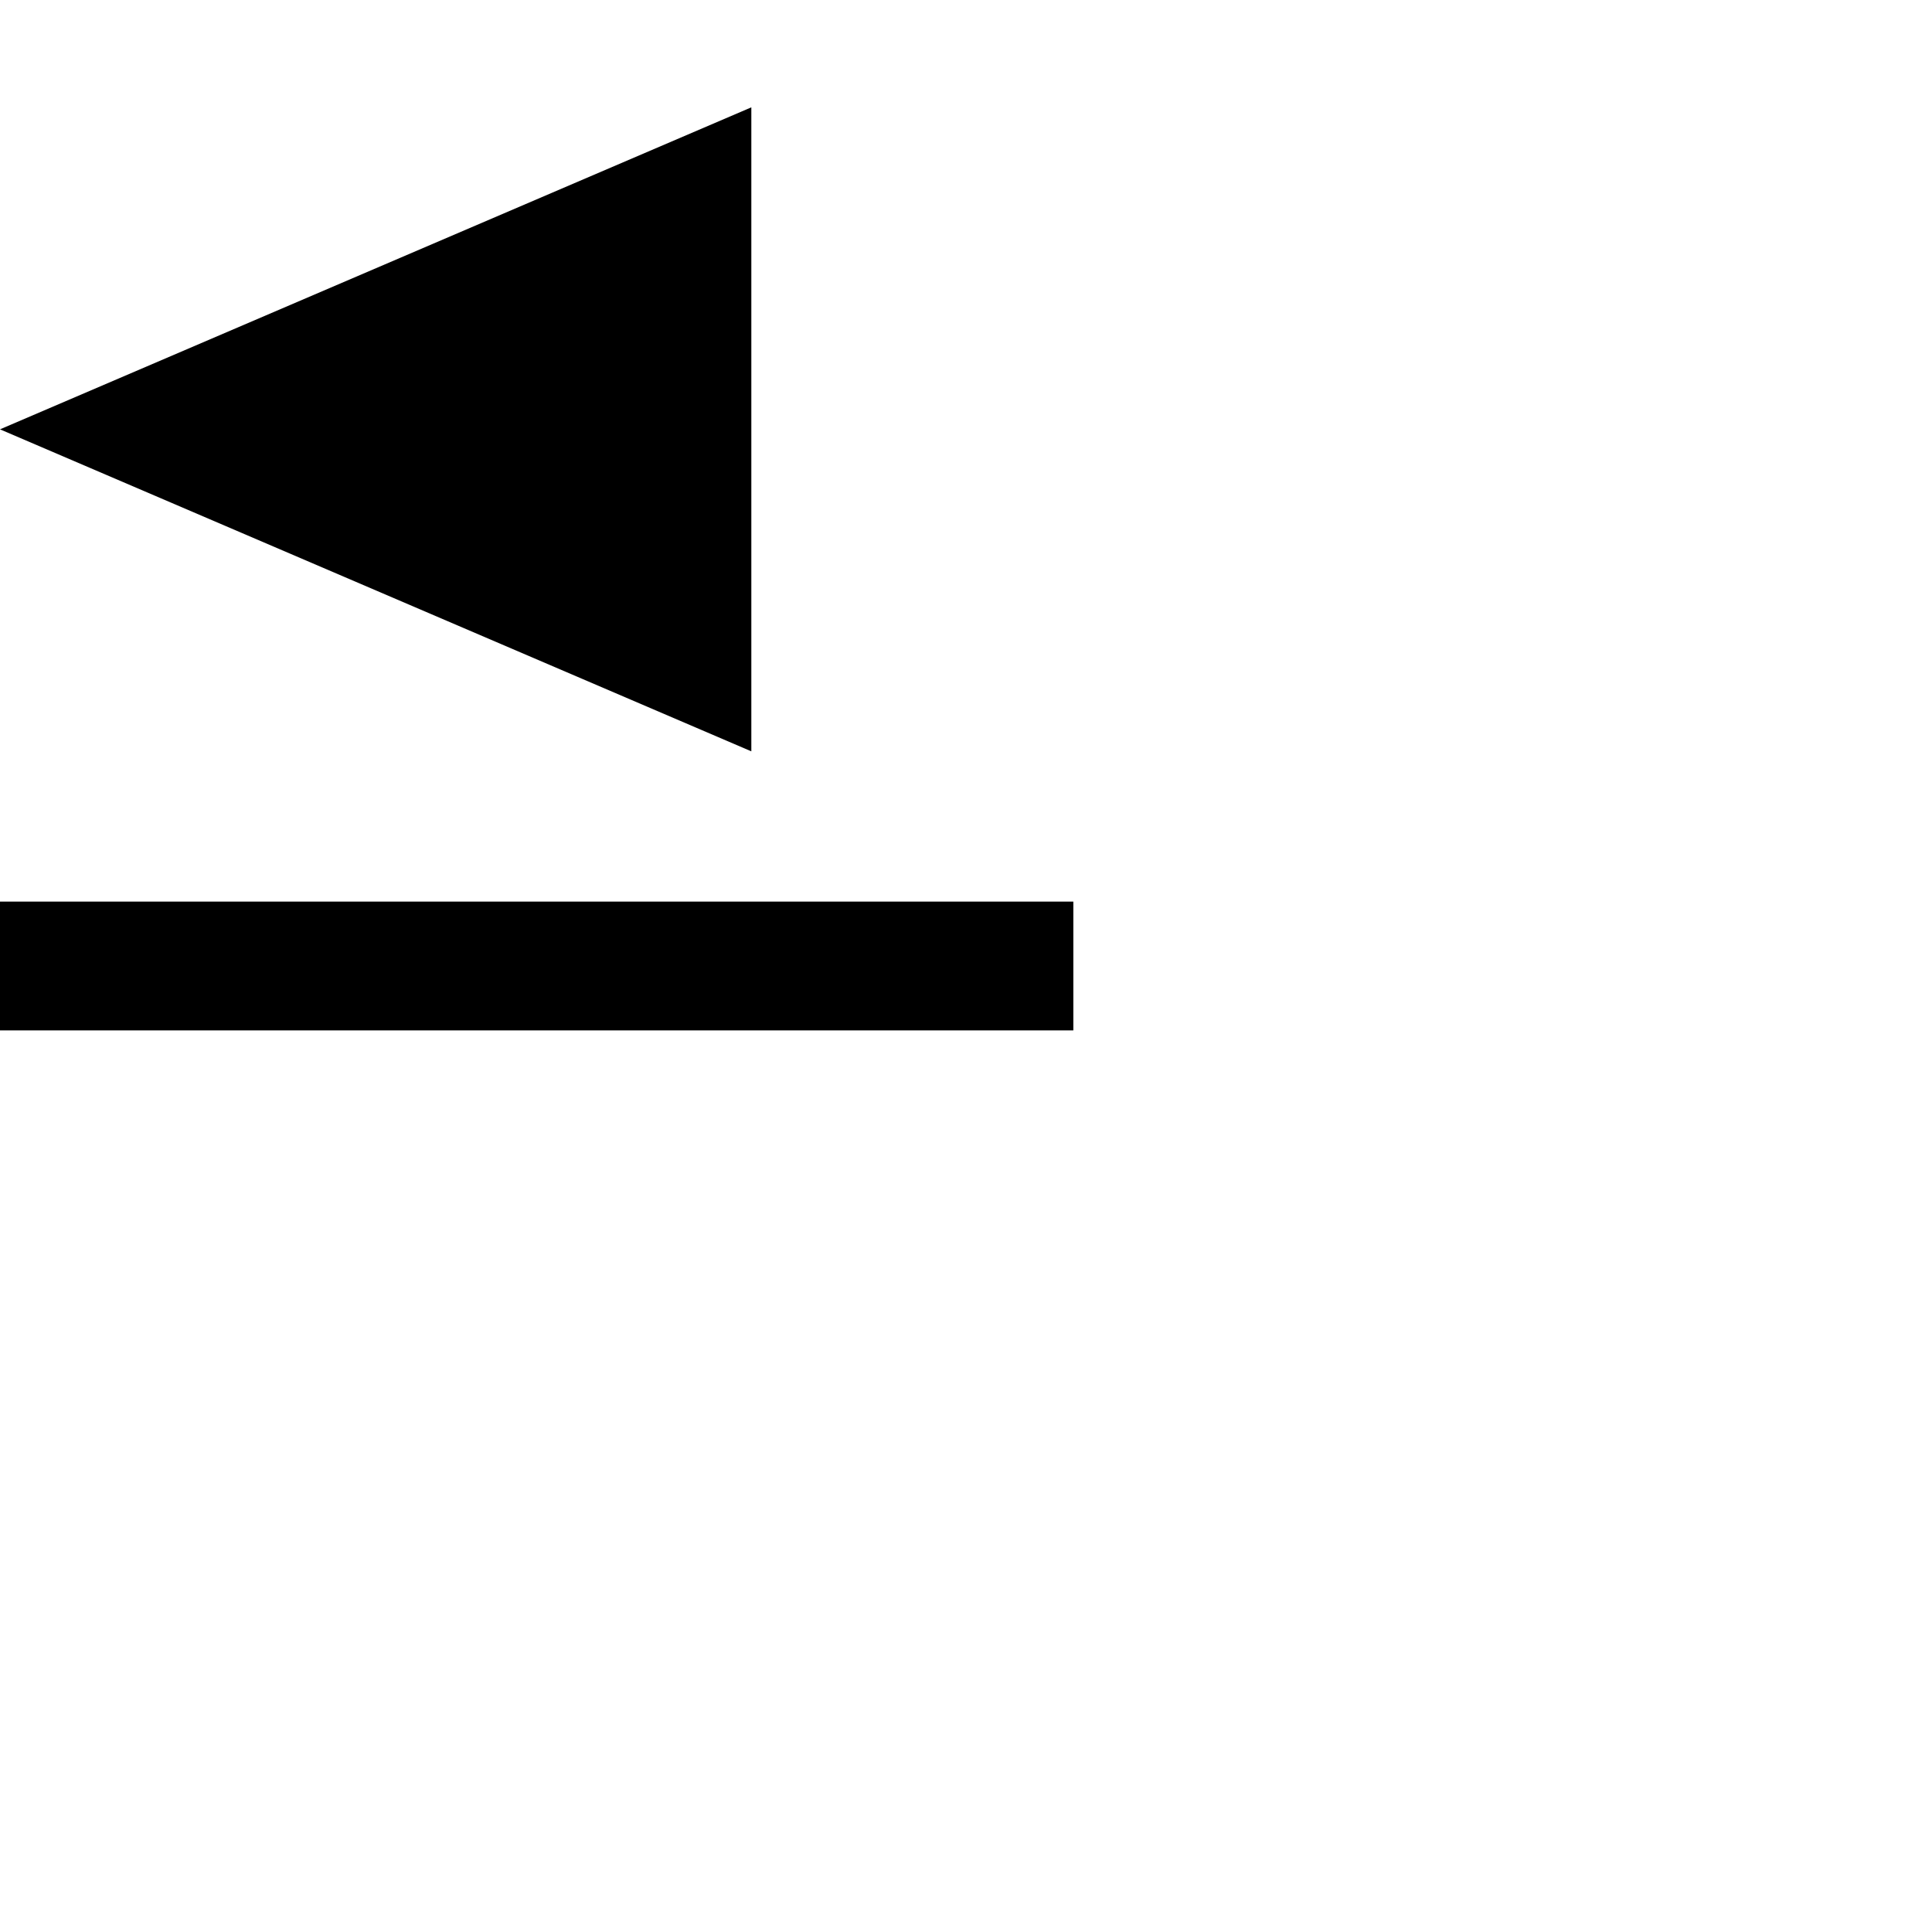
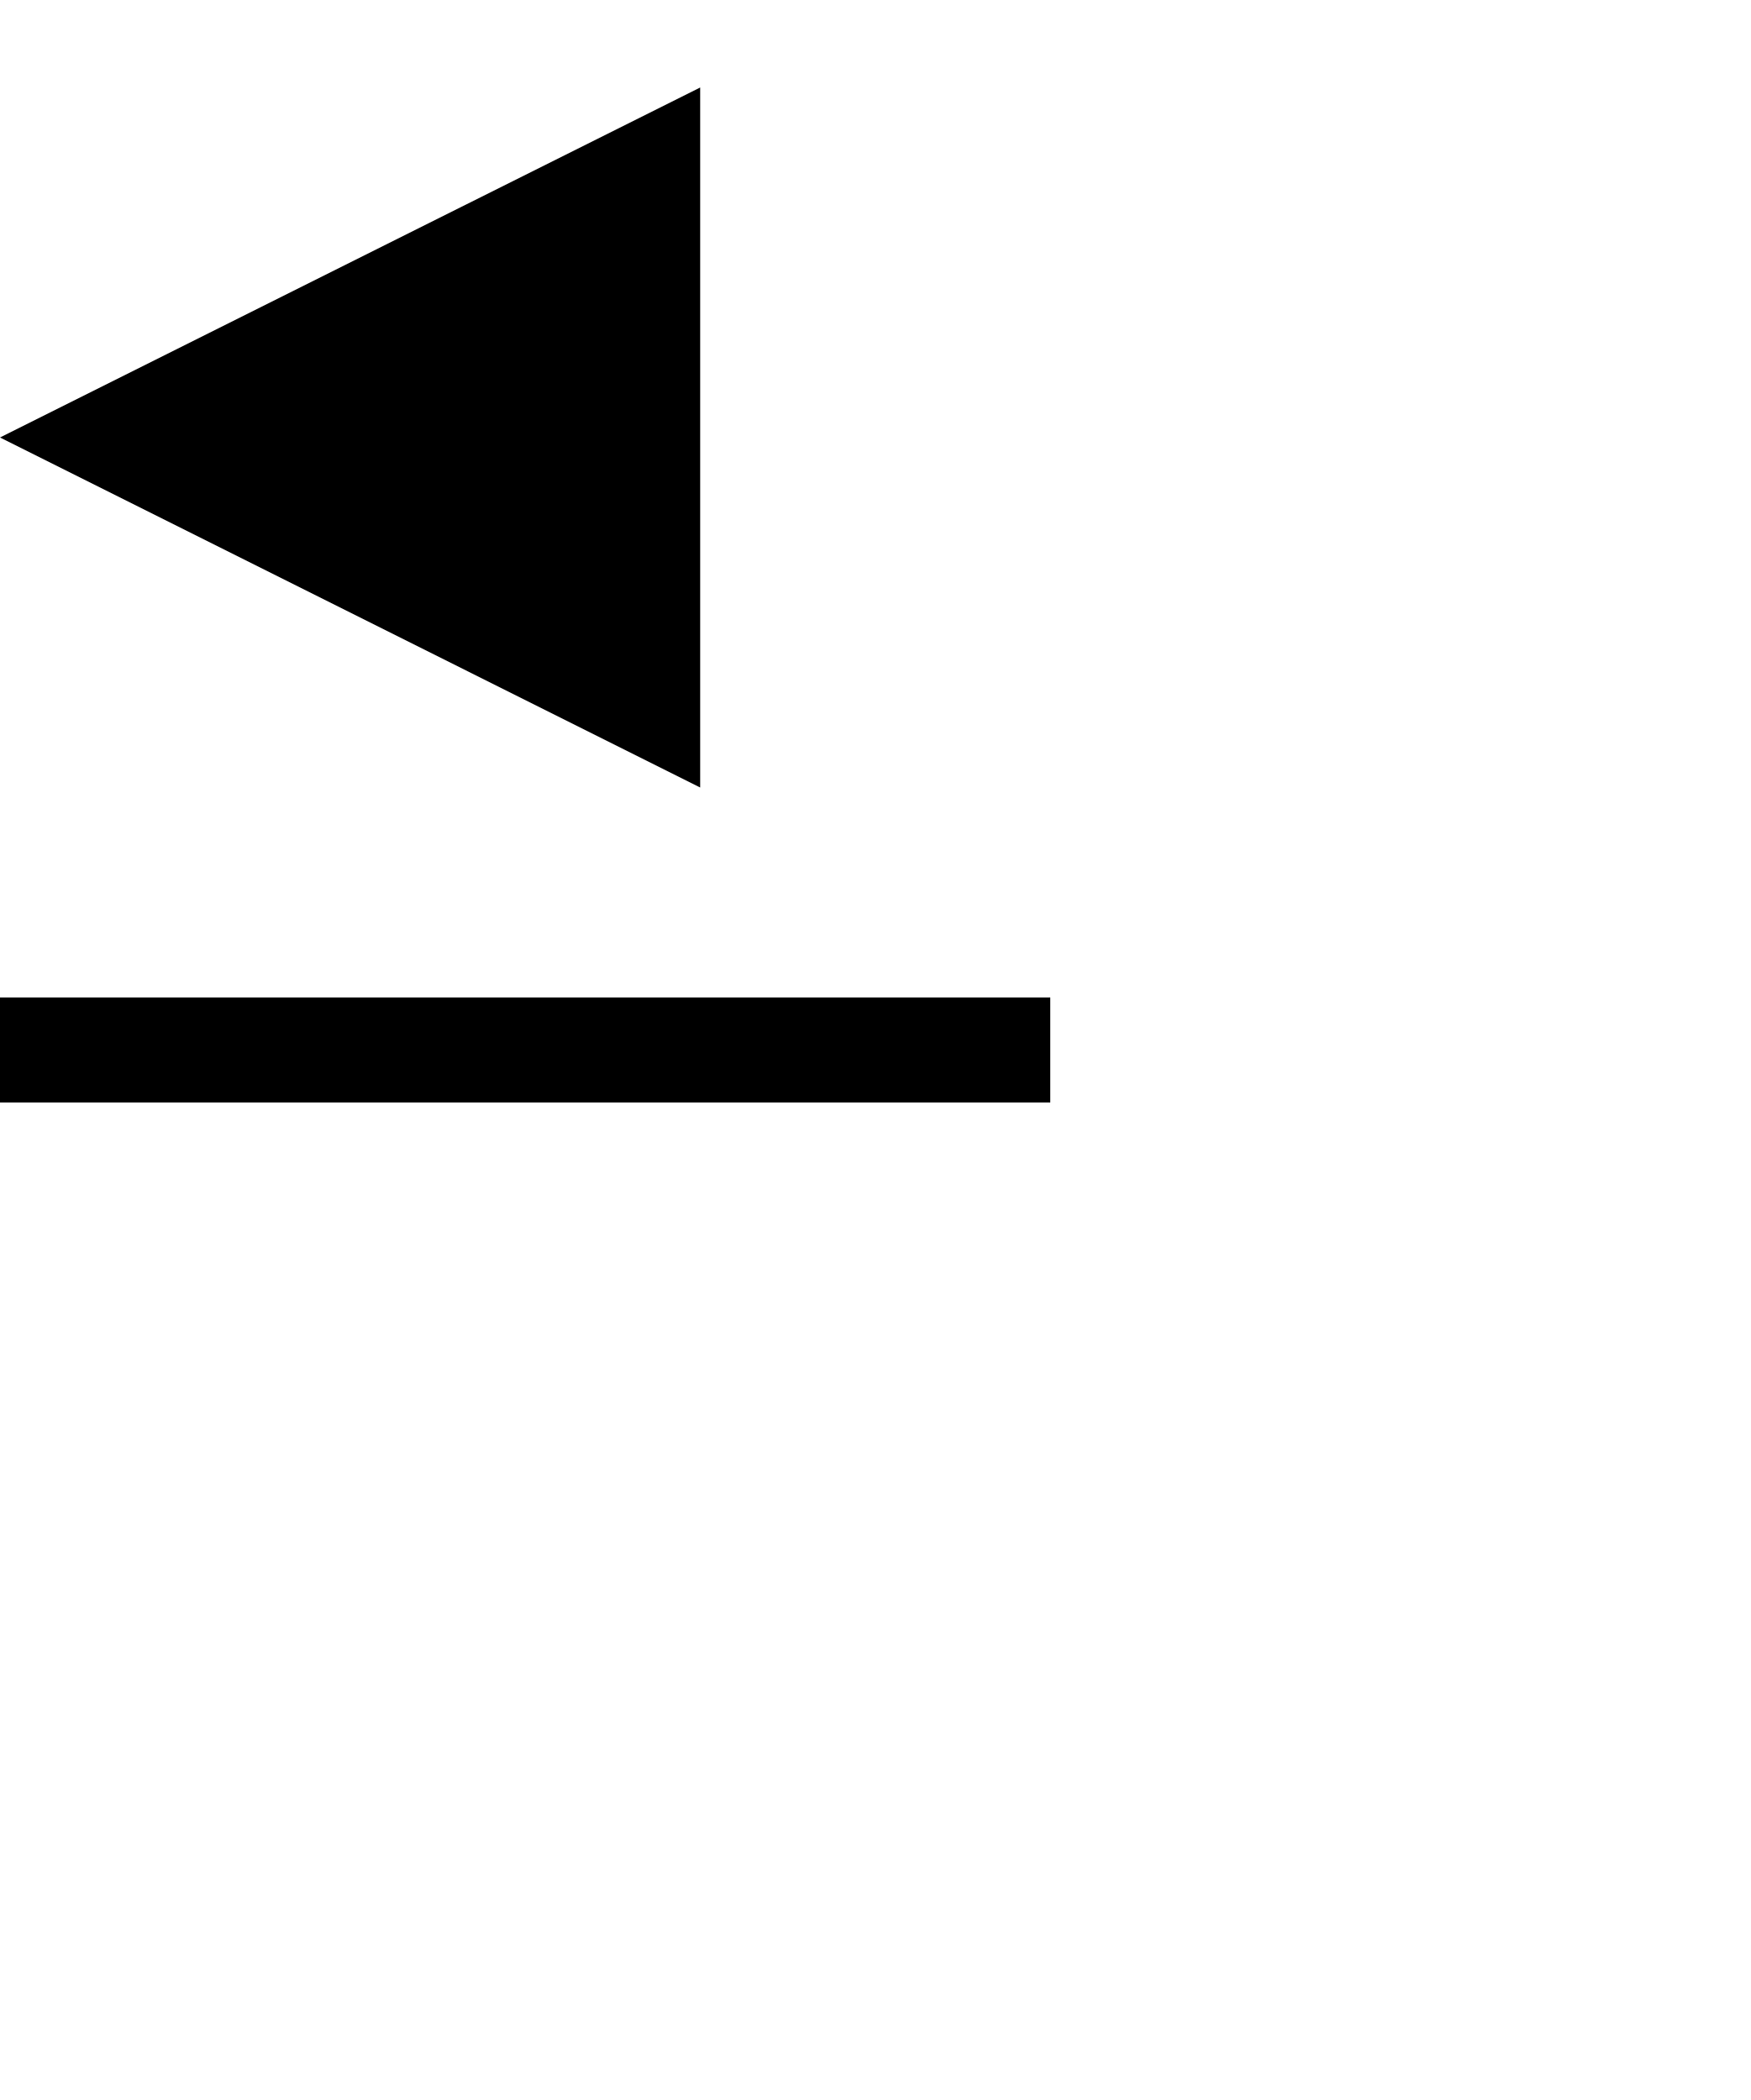
- <svg xmlns="http://www.w3.org/2000/svg" id="mim-transcription-translation" version="1.1" baseProfile="full" width="18" height="18" refX="14" refY="1.6" class="board-fill-color default-stroke-color solid-stroke">
-   <rect stroke="none" x="0" y="8.4" width="10" height="1.2" />
-   <line fill="none" stroke-width="1" x1="14" y1="9" x2="14" y2="4" />
-   <line fill="none" stroke-width="1" x1="14.5" y1="4" x2="7" y2="4" />
-   <polygon stroke-width="1" points="0,4 7,1 7,7" />
+ <svg xmlns="http://www.w3.org/2000/svg" id="mim-transcription-translation" version="1.1" baseProfile="full" width="20" height="24" refX="15.5" refY="1.6" viewBox="0 0 20 24" class="board-fill-color default-stroke-color solid-stroke">
+   <rect stroke="none" x="0" y="11.4" width="12" height="1.2" />
+   <line fill="none" stroke-width="1" x1="15" y1="12" x2="15" y2="5" />
+   <line fill="none" stroke-width="1" x1="15.5" y1="5" x2="8" y2="5" />
+   <polygon stroke-width="1" points="0,5 8,1 8,9" />
</svg>
